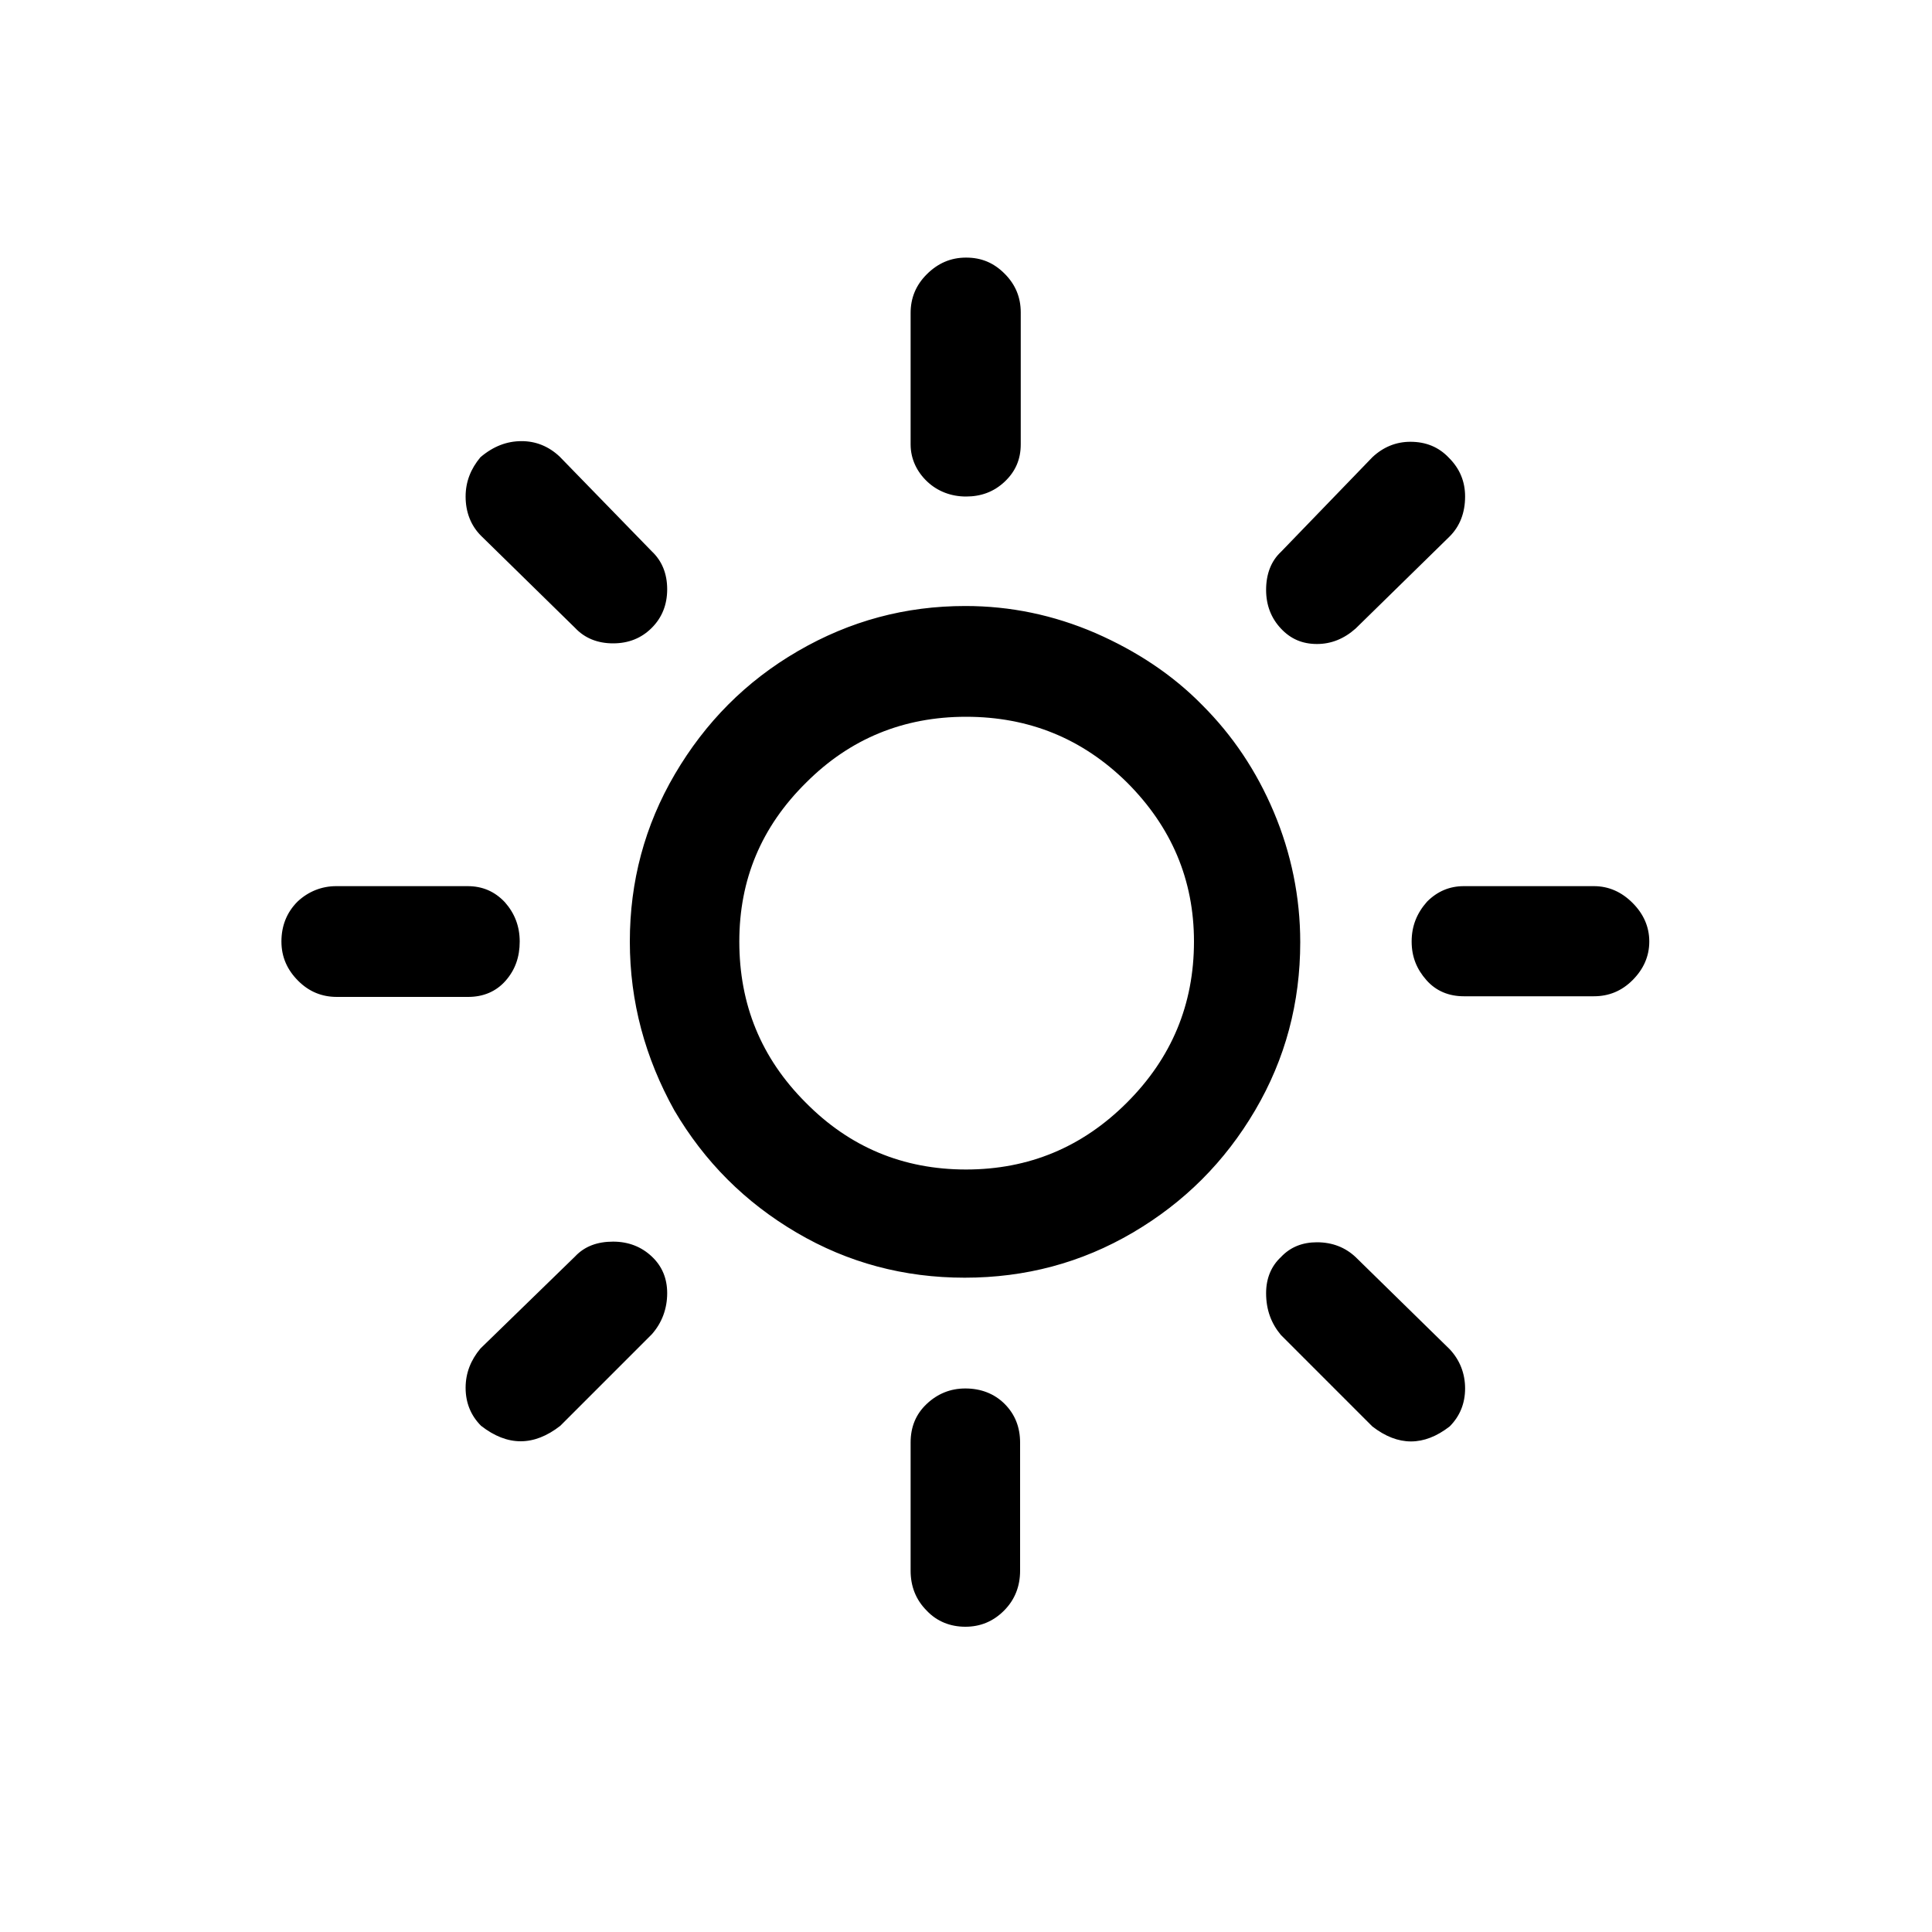
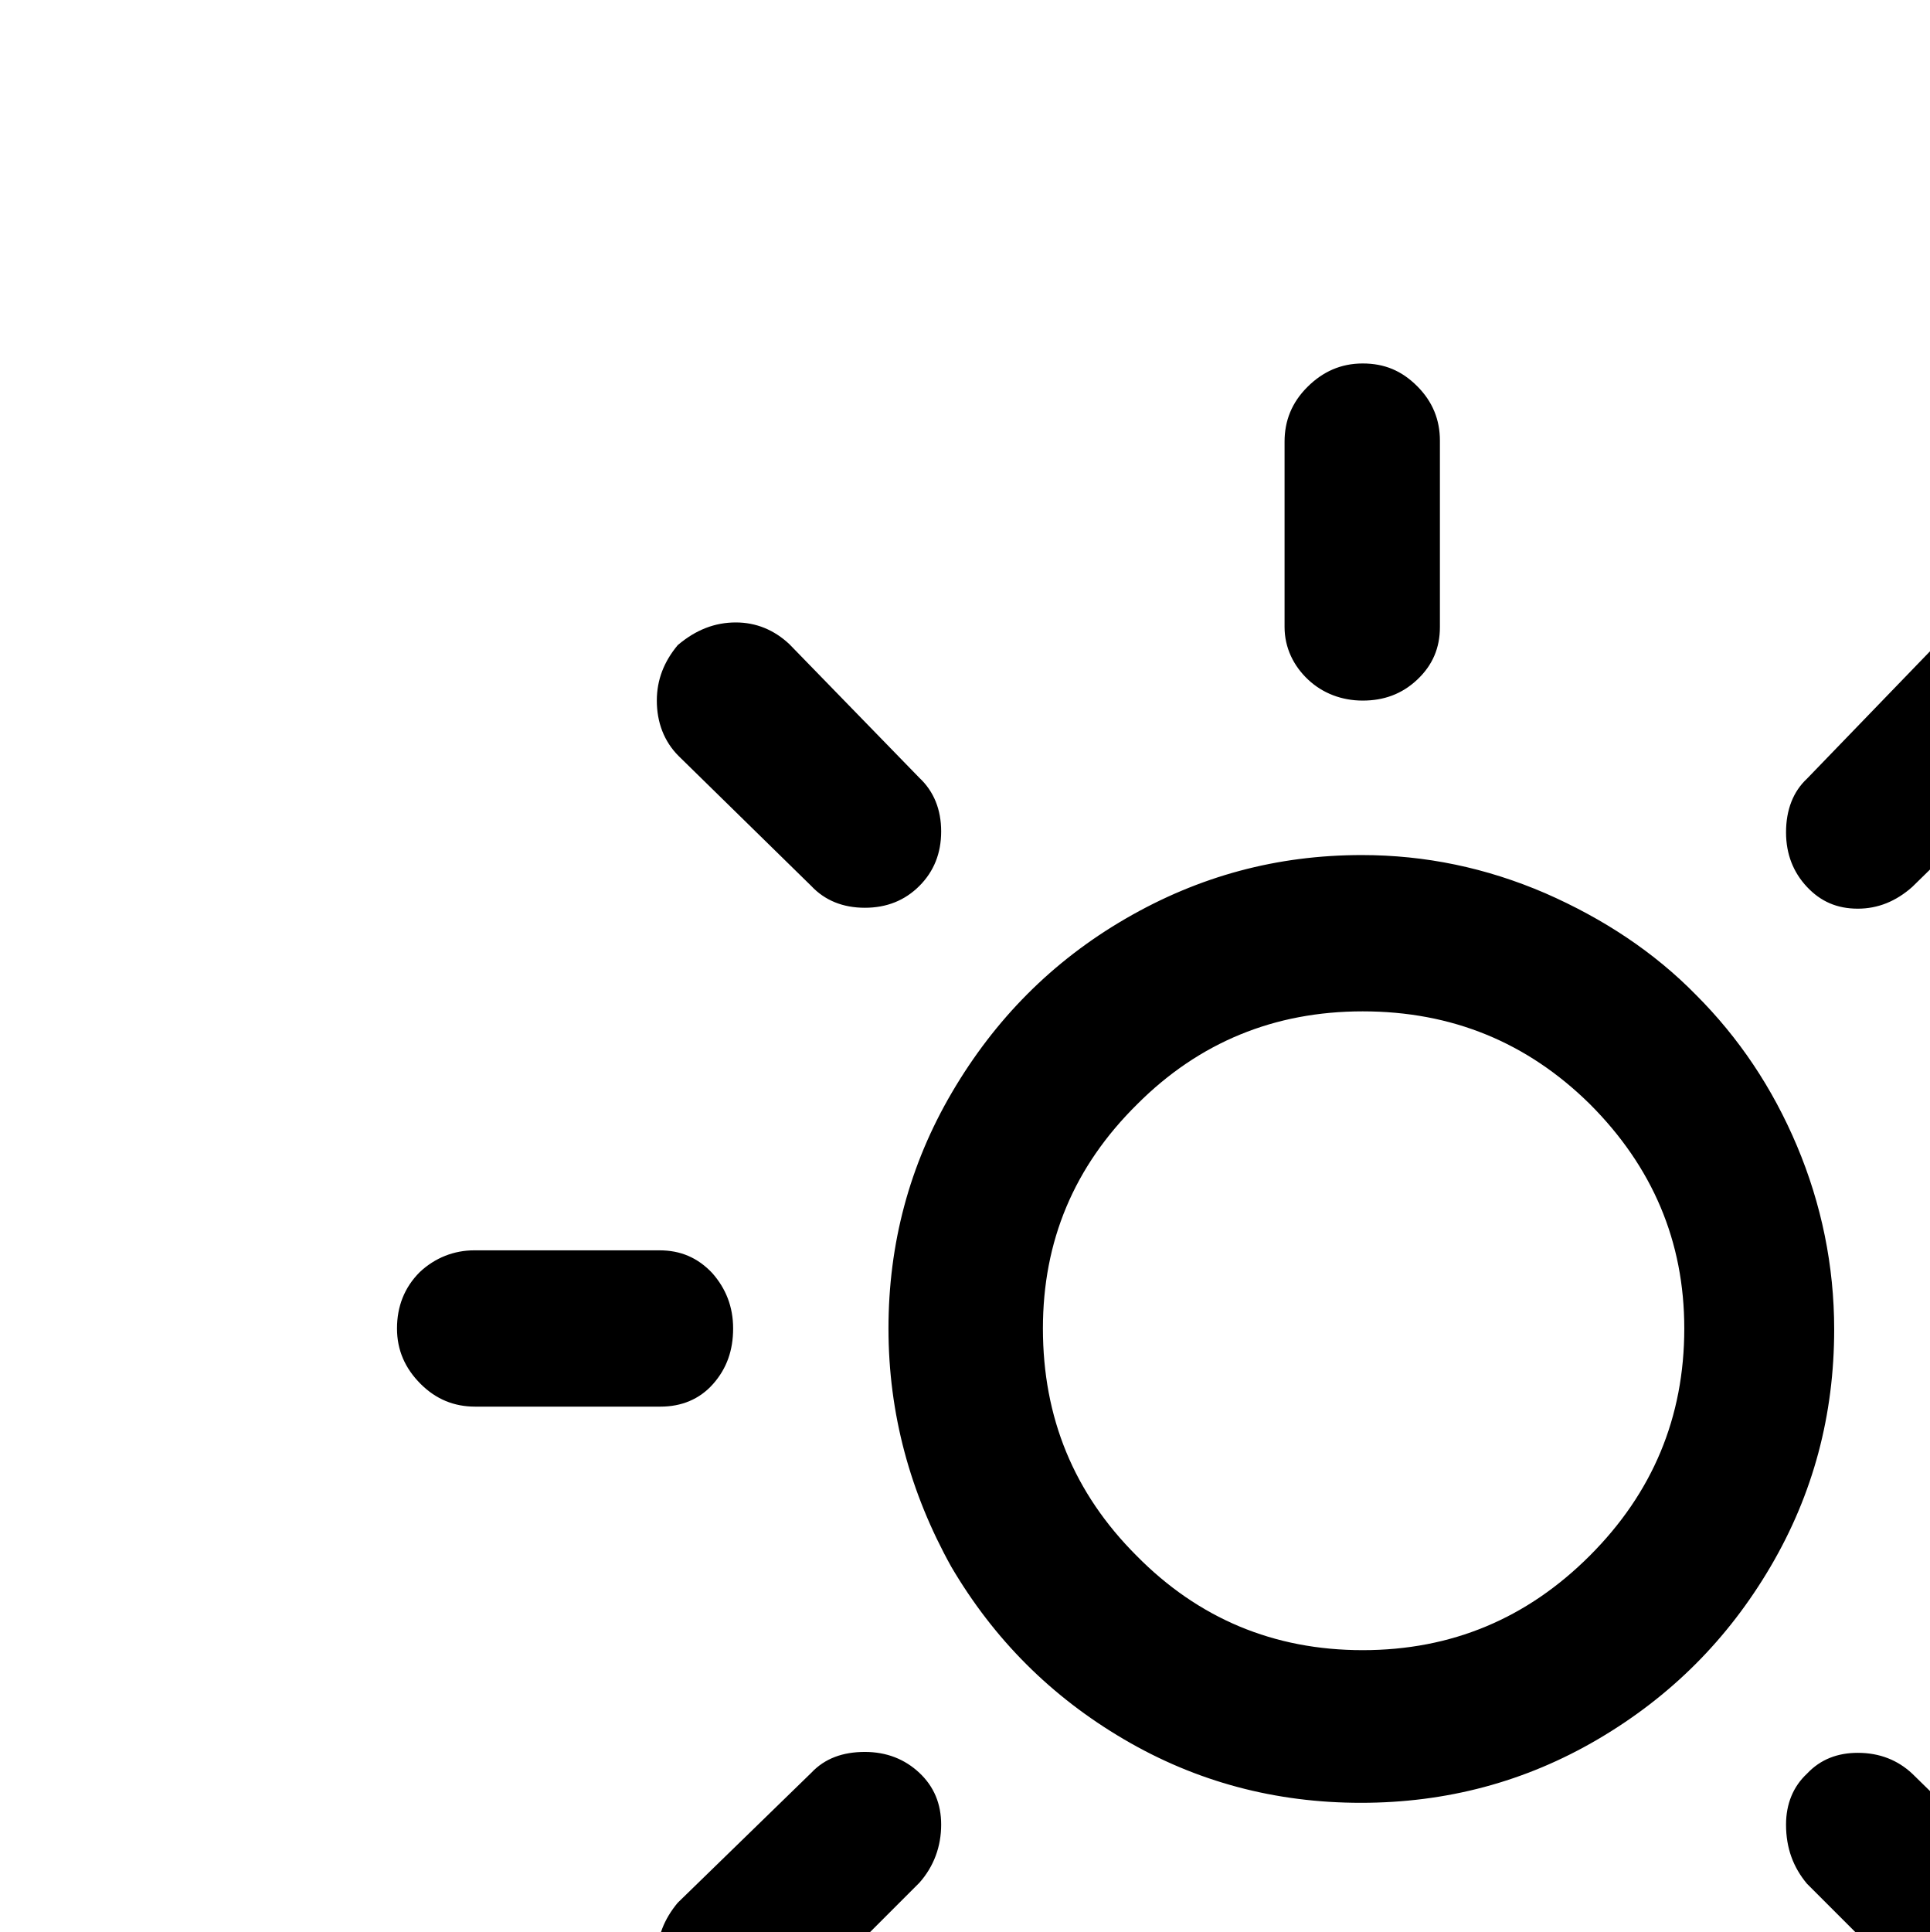
- <svg xmlns="http://www.w3.org/2000/svg" version="1.1" id="Layer_1" x="0px" y="0px" viewBox="0 0 30 30" style="enable-background:new 0 0 30 30;" xml:space="preserve">
+ <svg xmlns="http://www.w3.org/2000/svg" version="1.1" id="Layer_1" x="0px" y="0px">
  <path d="M4.37,14.62c0-0.24,0.08-0.45,0.25-0.62c0.17-0.16,0.38-0.24,0.6-0.24h2.04c0.23,0,0.42,0.08,0.58,0.25  c0.15,0.17,0.23,0.37,0.23,0.61S8,15.06,7.85,15.23c-0.15,0.17-0.35,0.25-0.58,0.25H5.23c-0.23,0-0.43-0.08-0.6-0.25  C4.46,15.06,4.37,14.86,4.37,14.62z M7.23,21.55c0-0.23,0.08-0.43,0.23-0.61l1.47-1.43c0.15-0.16,0.35-0.23,0.59-0.23  c0.24,0,0.44,0.08,0.6,0.23s0.24,0.34,0.24,0.57c0,0.24-0.08,0.46-0.24,0.64L8.7,22.14c-0.41,0.32-0.82,0.32-1.23,0  C7.31,21.98,7.23,21.78,7.23,21.55z M7.23,7.71c0-0.23,0.08-0.43,0.23-0.61C7.66,6.93,7.87,6.85,8.1,6.85  c0.22,0,0.42,0.08,0.59,0.24l1.43,1.47c0.16,0.15,0.24,0.35,0.24,0.59c0,0.24-0.08,0.44-0.24,0.6s-0.36,0.24-0.6,0.24  c-0.24,0-0.44-0.08-0.59-0.24L7.47,8.32C7.31,8.16,7.23,7.95,7.23,7.71z M9.78,14.62c0-0.93,0.23-1.8,0.7-2.6s1.1-1.44,1.91-1.91  s1.67-0.7,2.6-0.7c0.7,0,1.37,0.14,2.02,0.42c0.64,0.28,1.2,0.65,1.66,1.12c0.47,0.47,0.84,1.02,1.11,1.66  c0.27,0.64,0.41,1.32,0.41,2.02c0,0.94-0.23,1.81-0.7,2.61c-0.47,0.8-1.1,1.43-1.9,1.9c-0.8,0.47-1.67,0.7-2.61,0.7  s-1.81-0.23-2.61-0.7c-0.8-0.47-1.43-1.1-1.9-1.9C10.02,16.43,9.78,15.56,9.78,14.62z M11.48,14.62c0,0.98,0.34,1.81,1.03,2.5  c0.68,0.69,1.51,1.04,2.49,1.04s1.81-0.35,2.5-1.04s1.04-1.52,1.04-2.5c0-0.96-0.35-1.78-1.04-2.47c-0.69-0.68-1.52-1.02-2.5-1.02  c-0.97,0-1.8,0.34-2.48,1.02C11.82,12.84,11.48,13.66,11.48,14.62z M14.14,22.4c0-0.24,0.08-0.44,0.25-0.6s0.37-0.24,0.6-0.24  c0.24,0,0.45,0.08,0.61,0.24s0.24,0.36,0.24,0.6v1.99c0,0.24-0.08,0.45-0.25,0.62c-0.17,0.17-0.37,0.25-0.6,0.25  s-0.44-0.08-0.6-0.25c-0.17-0.17-0.25-0.38-0.25-0.62V22.4z M14.14,6.9V4.86c0-0.23,0.08-0.43,0.25-0.6C14.56,4.09,14.76,4,15,4  s0.43,0.08,0.6,0.25c0.17,0.17,0.25,0.37,0.25,0.6V6.9c0,0.23-0.08,0.42-0.25,0.58S15.23,7.71,15,7.71s-0.44-0.08-0.6-0.23  S14.14,7.13,14.14,6.9z M19.66,20.08c0-0.23,0.08-0.42,0.23-0.56c0.15-0.16,0.34-0.23,0.56-0.23c0.24,0,0.44,0.08,0.6,0.23  l1.46,1.43c0.16,0.17,0.24,0.38,0.24,0.61c0,0.23-0.08,0.43-0.24,0.59c-0.4,0.31-0.8,0.31-1.2,0l-1.42-1.42  C19.74,20.55,19.66,20.34,19.66,20.08z M19.66,9.16c0-0.25,0.08-0.45,0.23-0.59l1.42-1.47c0.17-0.16,0.37-0.24,0.59-0.24  c0.24,0,0.44,0.08,0.6,0.25c0.17,0.17,0.25,0.37,0.25,0.6c0,0.25-0.08,0.46-0.24,0.62l-1.46,1.43c-0.18,0.16-0.38,0.24-0.6,0.24  c-0.23,0-0.41-0.08-0.56-0.24S19.66,9.4,19.66,9.16z M21.92,14.62c0-0.24,0.08-0.44,0.24-0.62c0.16-0.16,0.35-0.24,0.57-0.24h2.02  c0.23,0,0.43,0.09,0.6,0.26c0.17,0.17,0.26,0.37,0.26,0.6s-0.09,0.43-0.26,0.6c-0.17,0.17-0.37,0.25-0.6,0.25h-2.02  c-0.23,0-0.43-0.08-0.58-0.25S21.92,14.86,21.92,14.62z" />
</svg>
